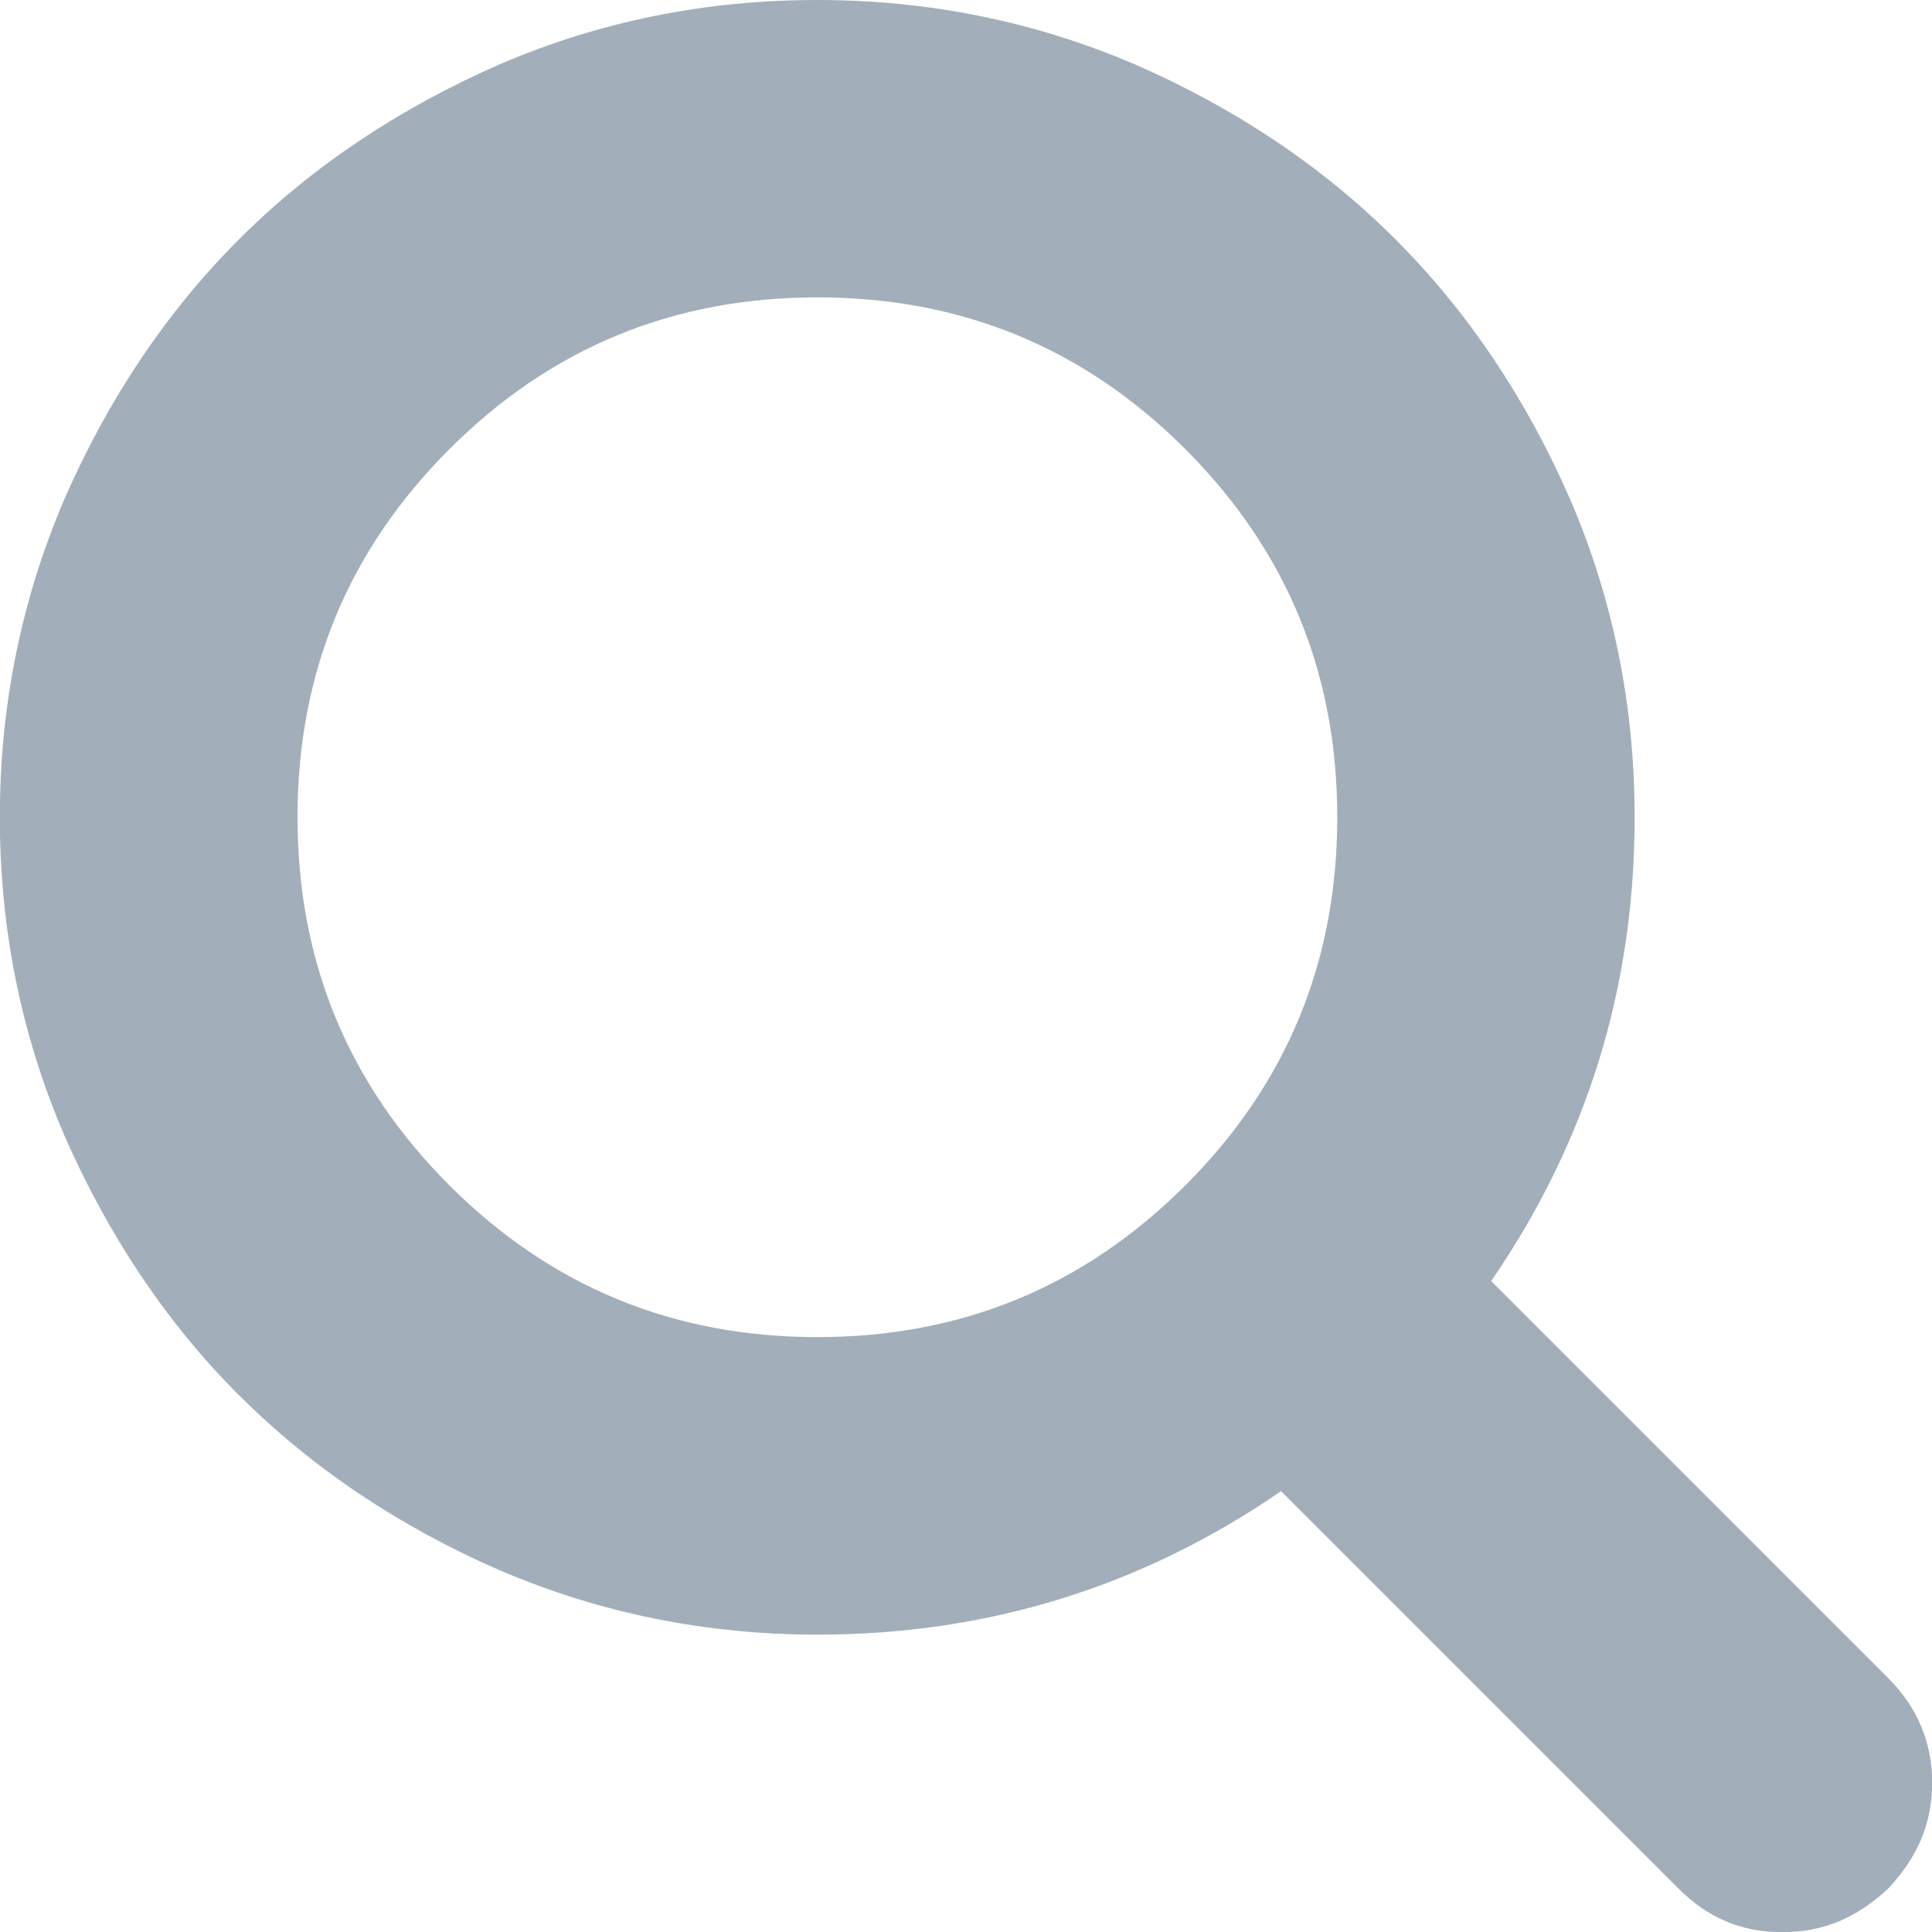
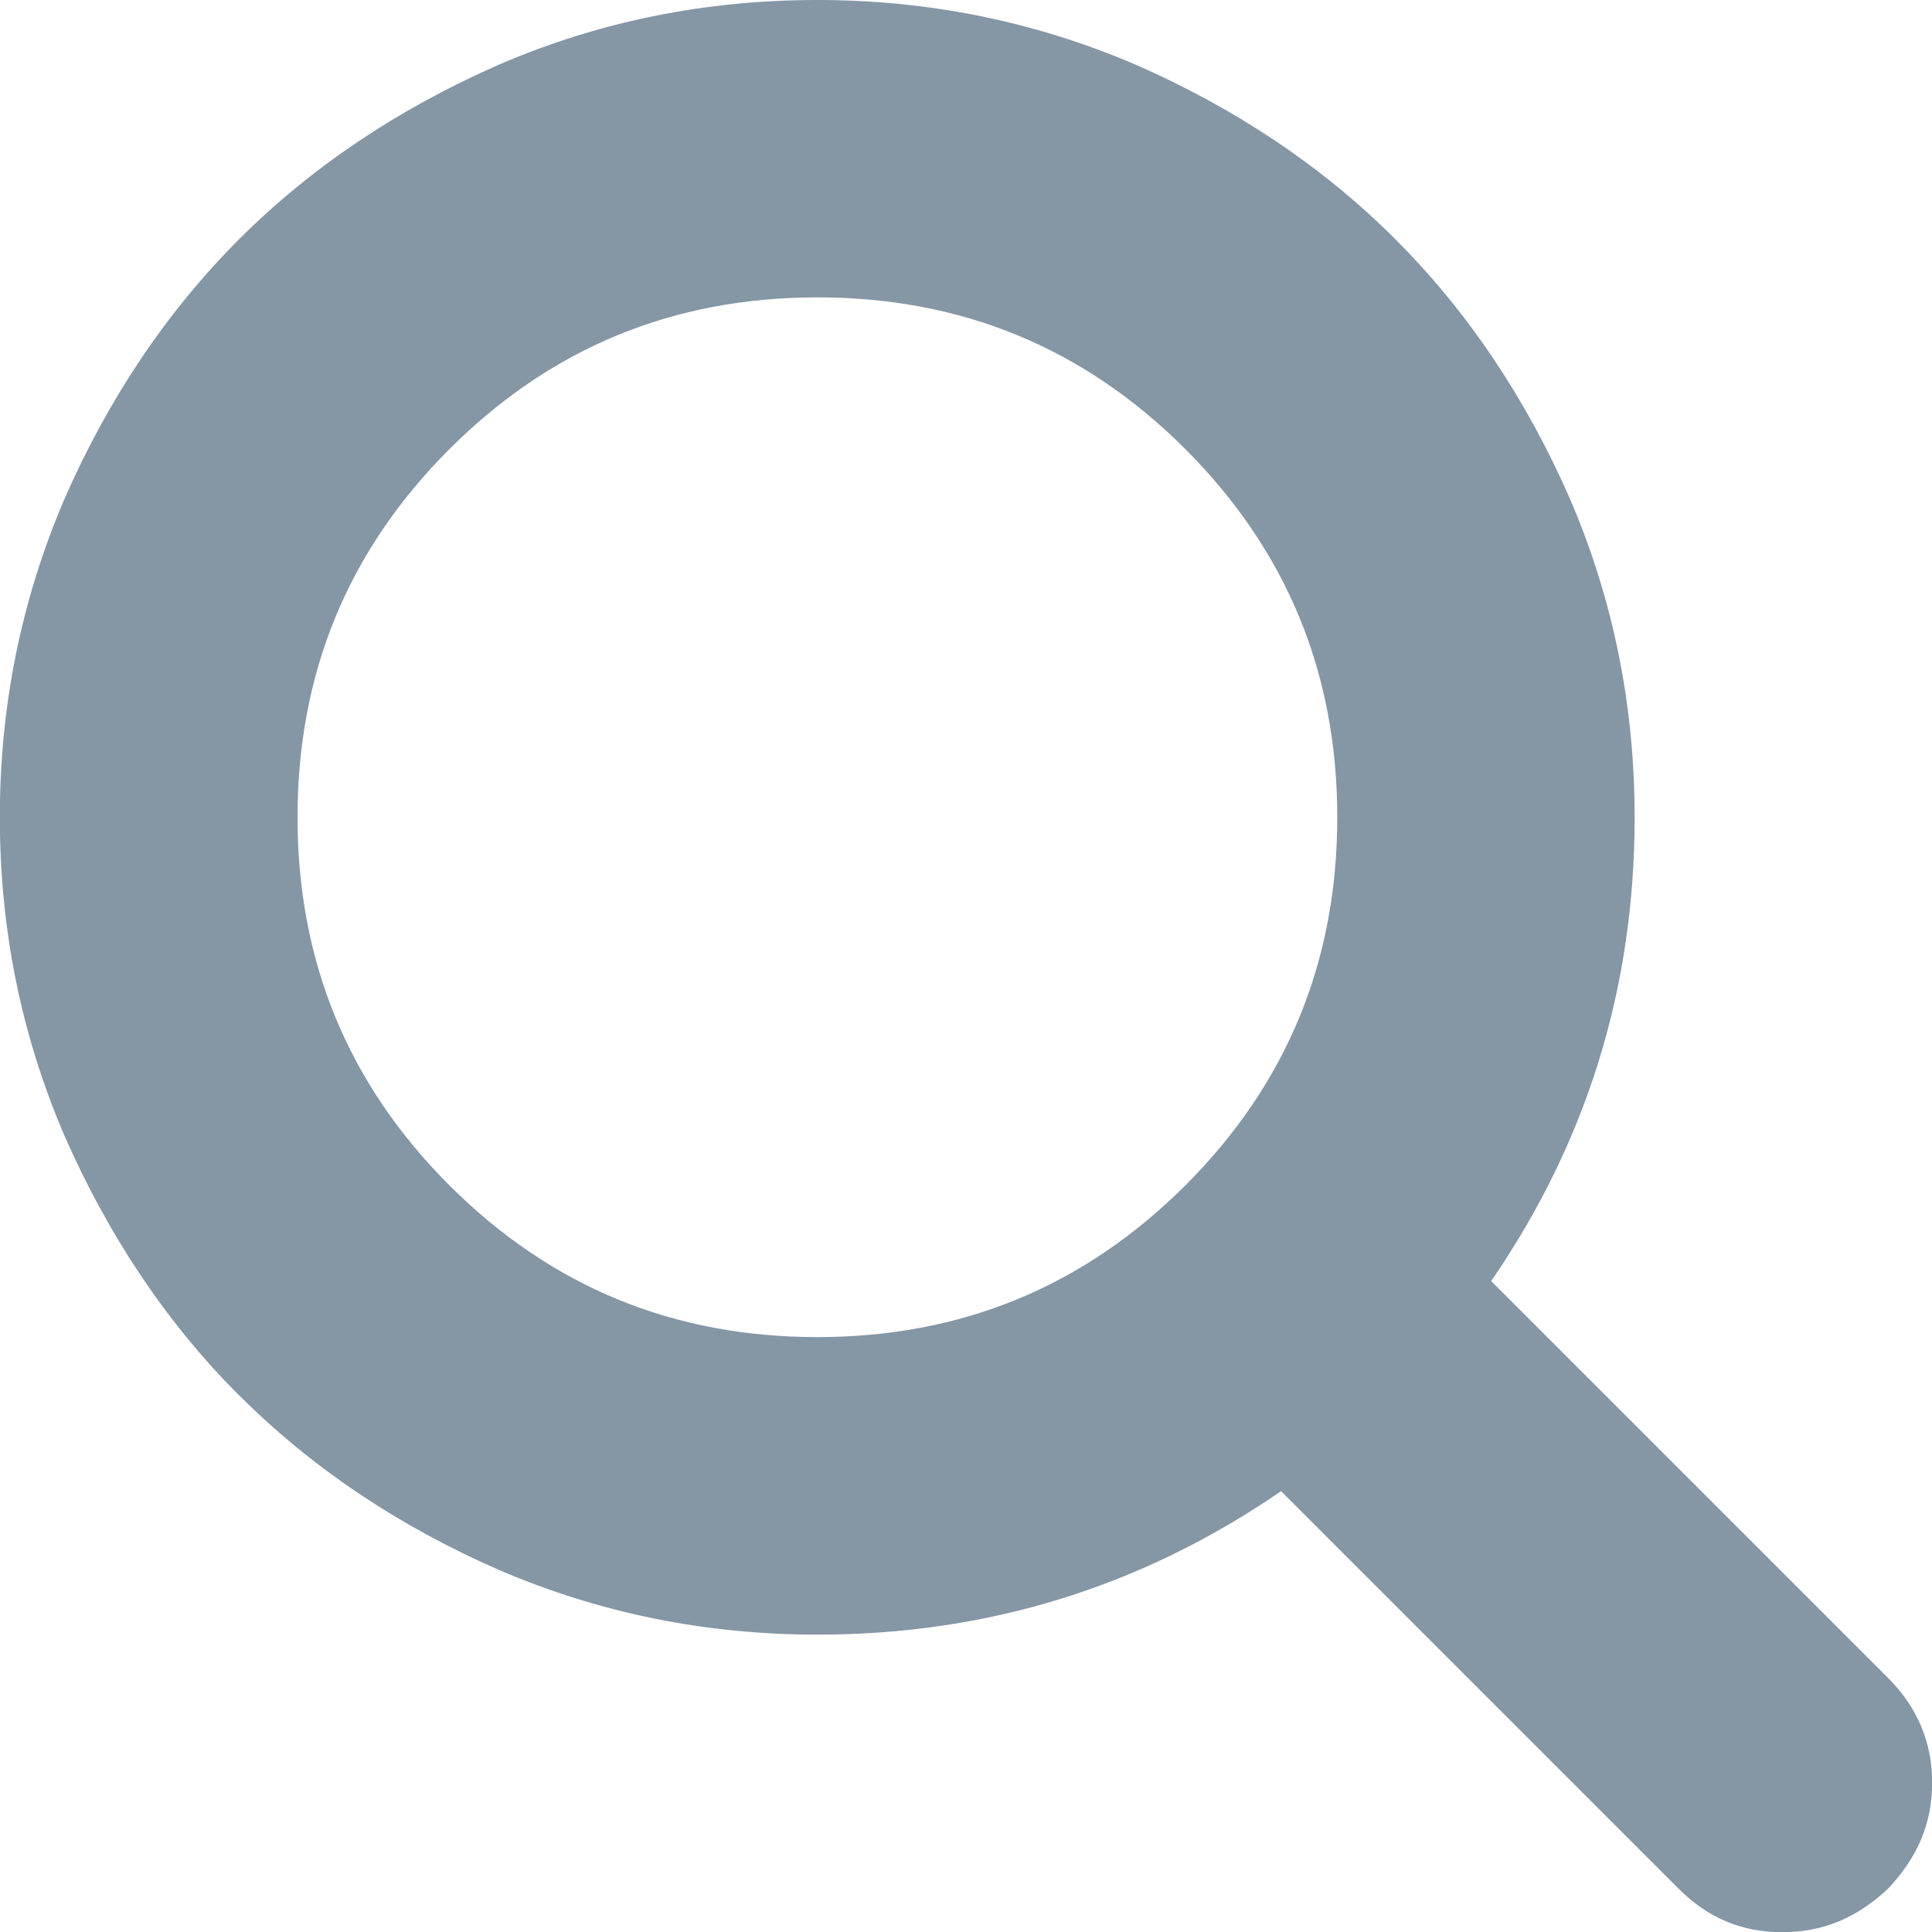
<svg xmlns="http://www.w3.org/2000/svg" width="12" height="12" viewBox="0 0 12 12">
-   <path d="M1.486 8.667c.452.452.994.814 1.615 1.085.632.271 1.291.401 1.976.401 1.059 0 2.015-.297 2.88-.891l2.467 2.467c.181.181.388.272.646.272s.466-.091.659-.272c.181-.194.272-.401.272-.659 0-.245-.091-.465-.272-.646l-2.467-2.467c.594-.865.891-1.821.891-2.88 0-.685-.129-1.344-.401-1.977-.271-.62-.633-1.162-1.085-1.614-.452-.452-.995-.814-1.615-1.085-.633-.271-1.292-.401-1.976-.401-.685 0-1.344.129-1.976.401-.62.272-1.163.633-1.615 1.085-.452.452-.814.994-1.085 1.614-.271.633-.401 1.292-.401 1.977 0 .684.129 1.343.401 1.976.272.62.633 1.162 1.085 1.614zm3.591-6.82c.891 0 1.653.31 2.286.943.632.633.943 1.395.943 2.286s-.31 1.653-.943 2.286c-.633.632-1.395.943-2.286.943s-1.653-.31-2.286-.943-.943-1.395-.943-2.286.31-1.653.943-2.286 1.395-.943 2.286-.943z" fill="#A2AFBA" />
+   <path d="M1.486 8.667c.452.452.994.814 1.615 1.085.632.271 1.291.401 1.976.401 1.059 0 2.015-.297 2.88-.891l2.467 2.467c.181.181.388.272.646.272s.466-.091.659-.272c.181-.194.272-.401.272-.659 0-.245-.091-.465-.272-.646l-2.467-2.467c.594-.865.891-1.821.891-2.88 0-.685-.129-1.344-.401-1.977-.271-.62-.633-1.162-1.085-1.614-.452-.452-.995-.814-1.615-1.085-.633-.271-1.292-.401-1.976-.401-.685 0-1.344.129-1.976.401-.62.272-1.163.633-1.615 1.085-.452.452-.814.994-1.085 1.614-.271.633-.401 1.292-.401 1.977 0 .684.129 1.343.401 1.976.272.62.633 1.162 1.085 1.614zm3.591-6.82c.891 0 1.653.31 2.286.943.632.633.943 1.395.943 2.286s-.31 1.653-.943 2.286c-.633.632-1.395.943-2.286.943s-1.653-.31-2.286-.943-.943-1.395-.943-2.286.31-1.653.943-2.286 1.395-.943 2.286-.943z" fill="#8596A5" />
</svg>
